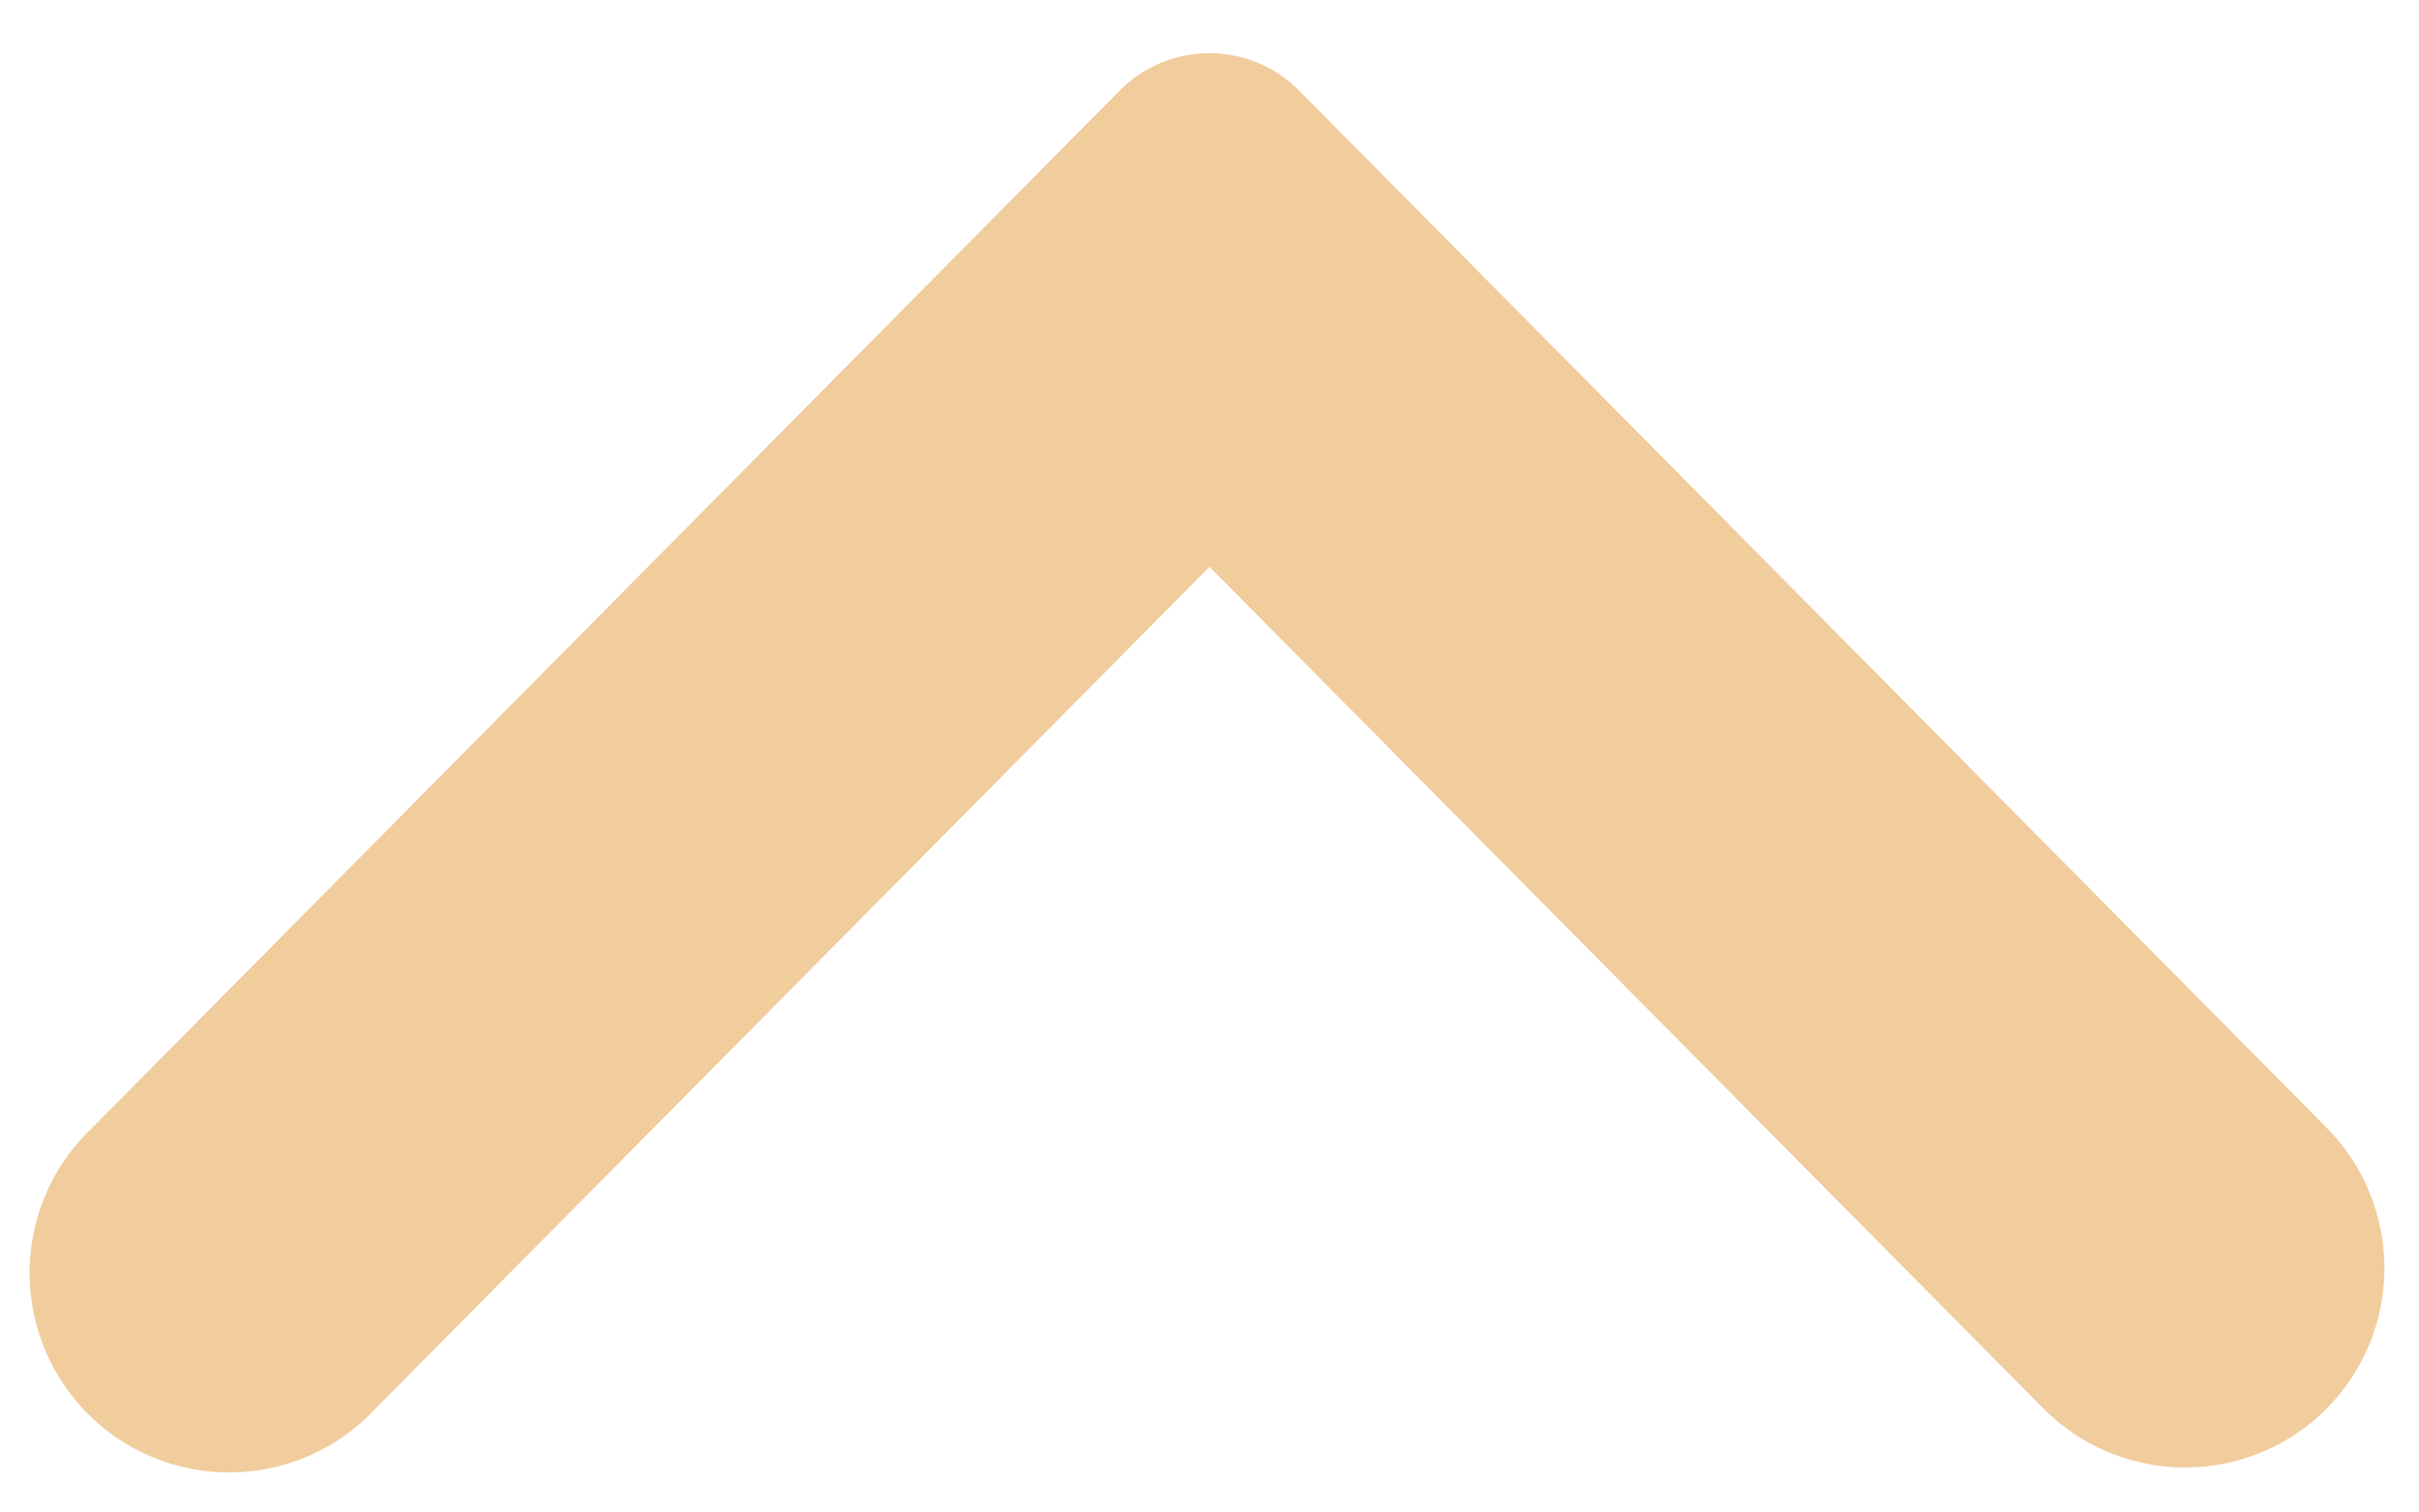
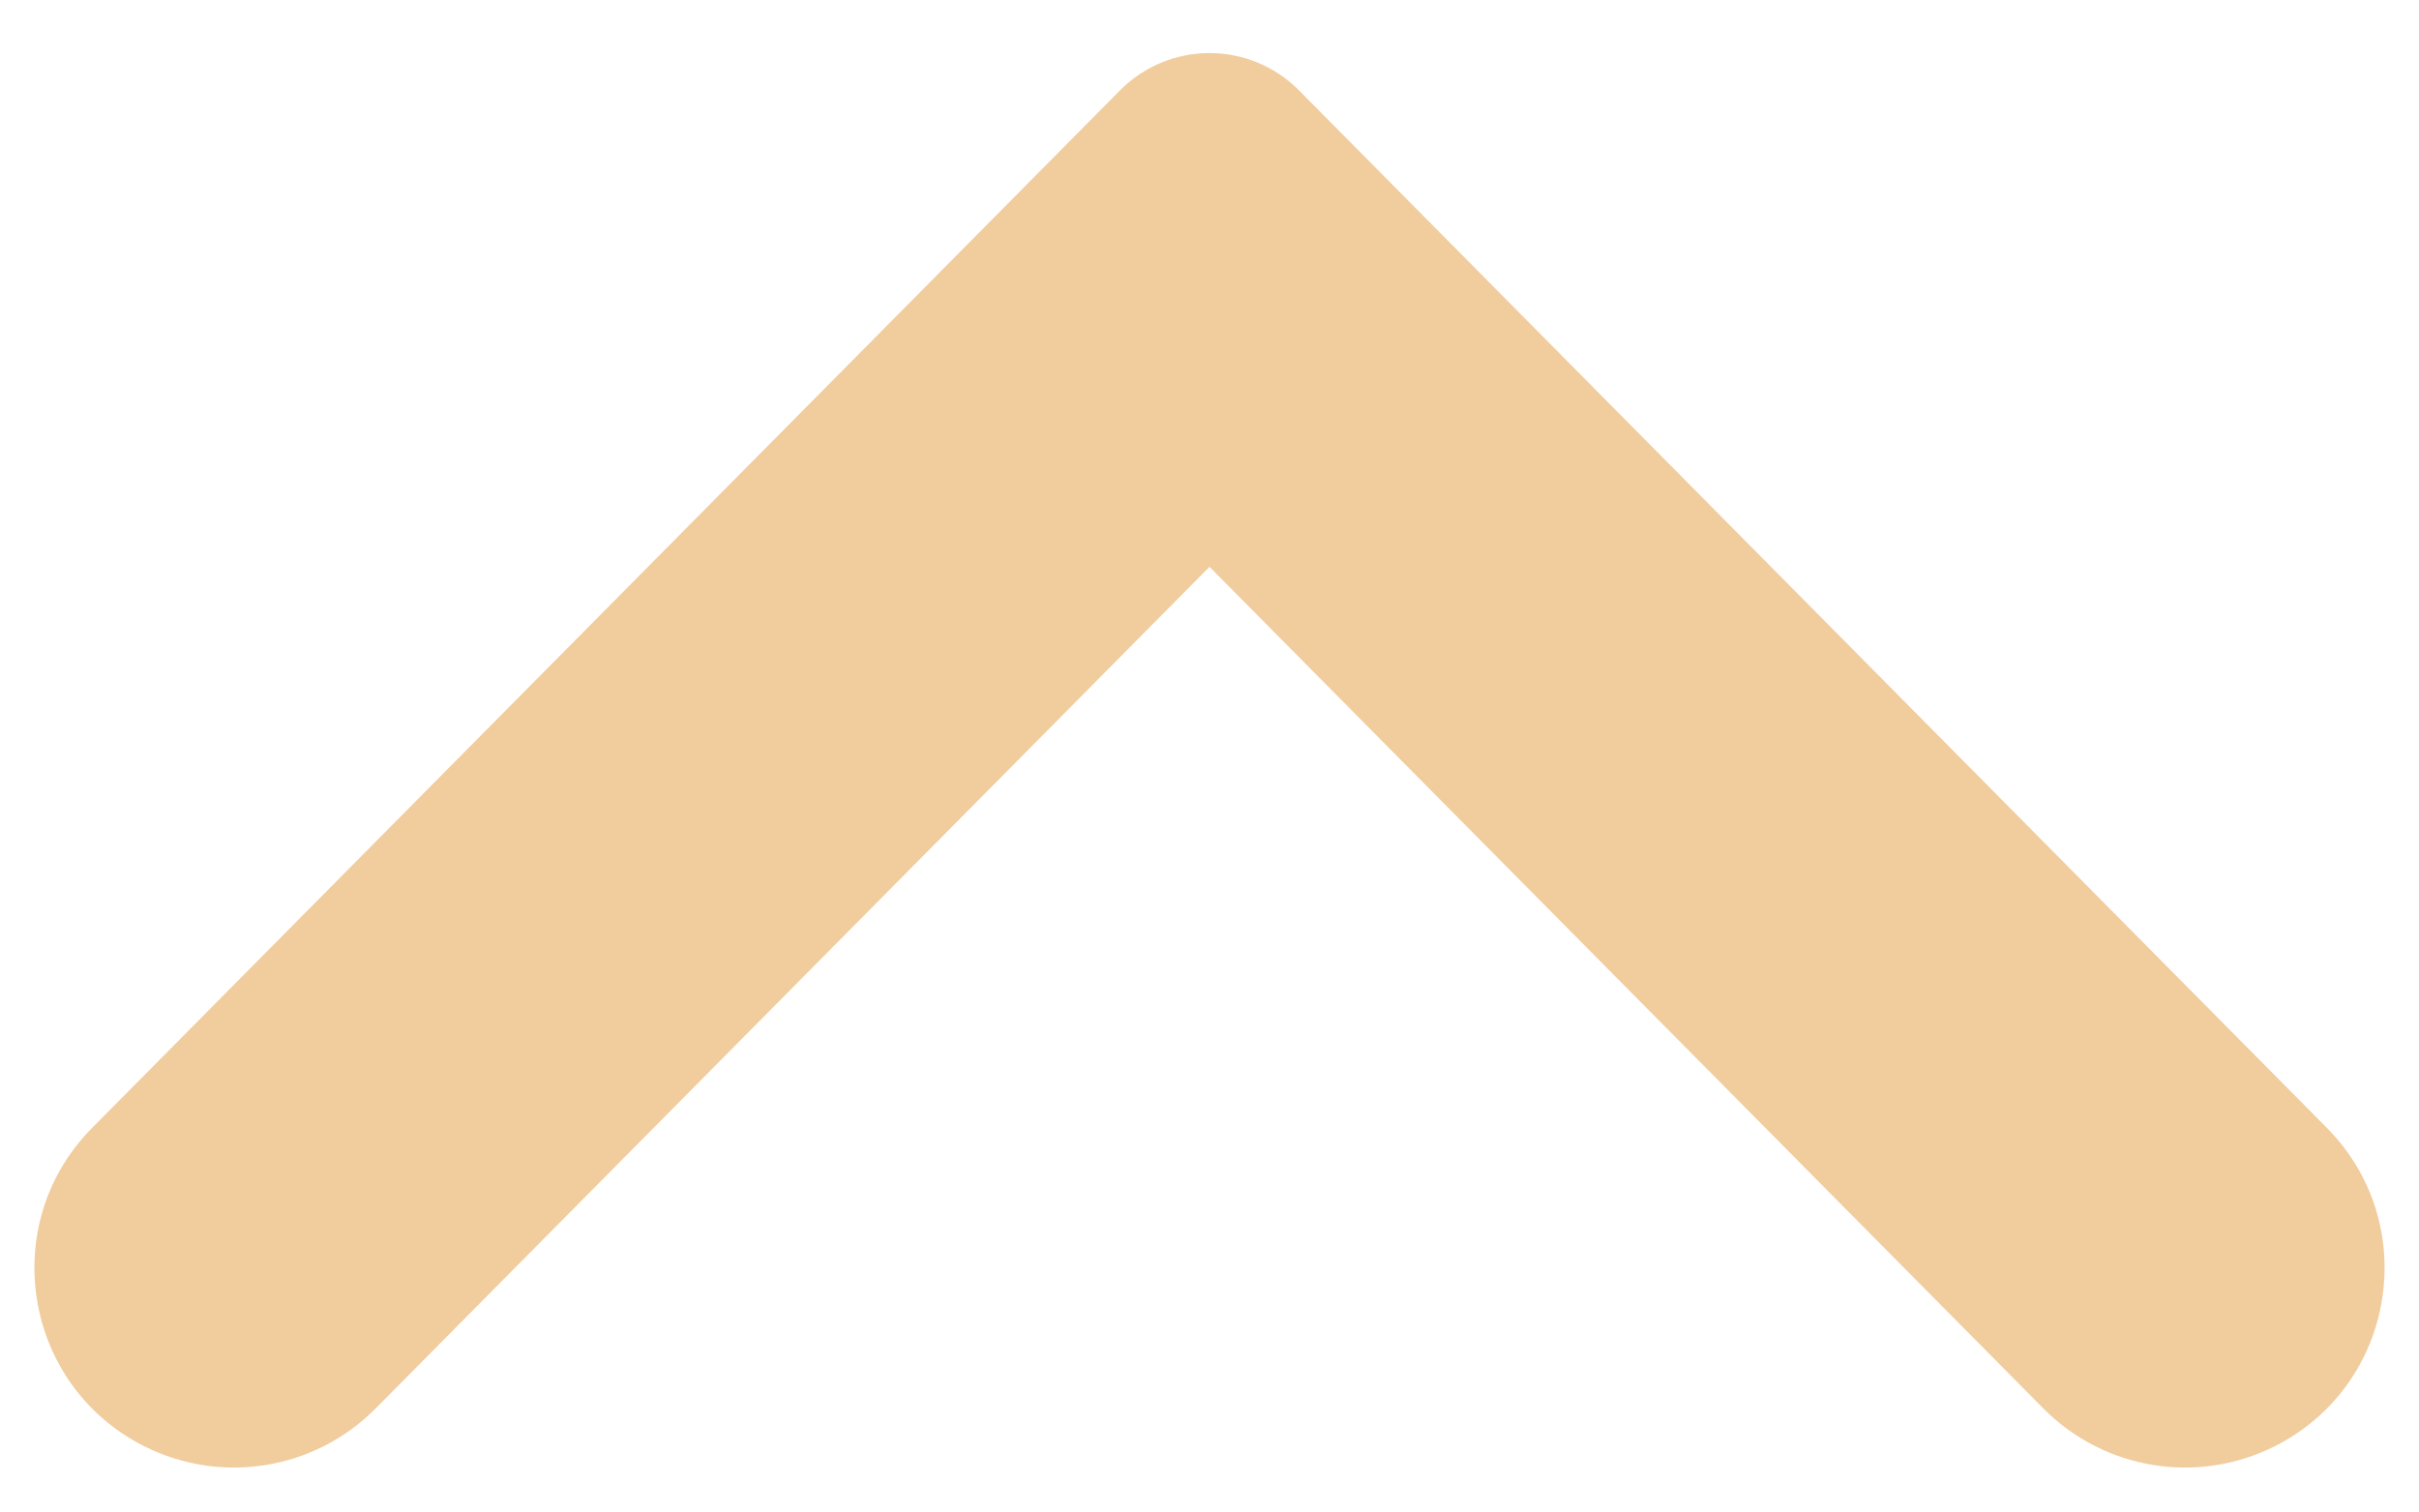
- <svg xmlns="http://www.w3.org/2000/svg" width="24" height="15" fill="none">
-   <path d="M22.57 14.351a1.98 1.98 0 01-2.297-.374L12 5.625l-8.273 8.352a1.98 1.98 0 11-2.812-2.785L11.11.898a1.252 1.252 0 011.778 0l10.196 10.294a1.98 1.98 0 01-.514 3.16z" fill="#F1CC9D" />
+ <svg xmlns="http://www.w3.org/2000/svg" width="24" height="15" viewBox="0 0 24 15" fill="none">
+   <path d="M22.571 14.351C21.805 14.738 20.877 14.587 20.273 13.977L12 5.625L3.727 13.977C3.123 14.587 2.195 14.738 1.429 14.351C0.23 13.746 -0.031 12.146 0.915 11.192L11.111 0.898C11.601 0.403 12.399 0.403 12.889 0.898L23.085 11.192C24.031 12.146 23.77 13.746 22.571 14.351Z" fill="#F1CC9D" />
</svg>
